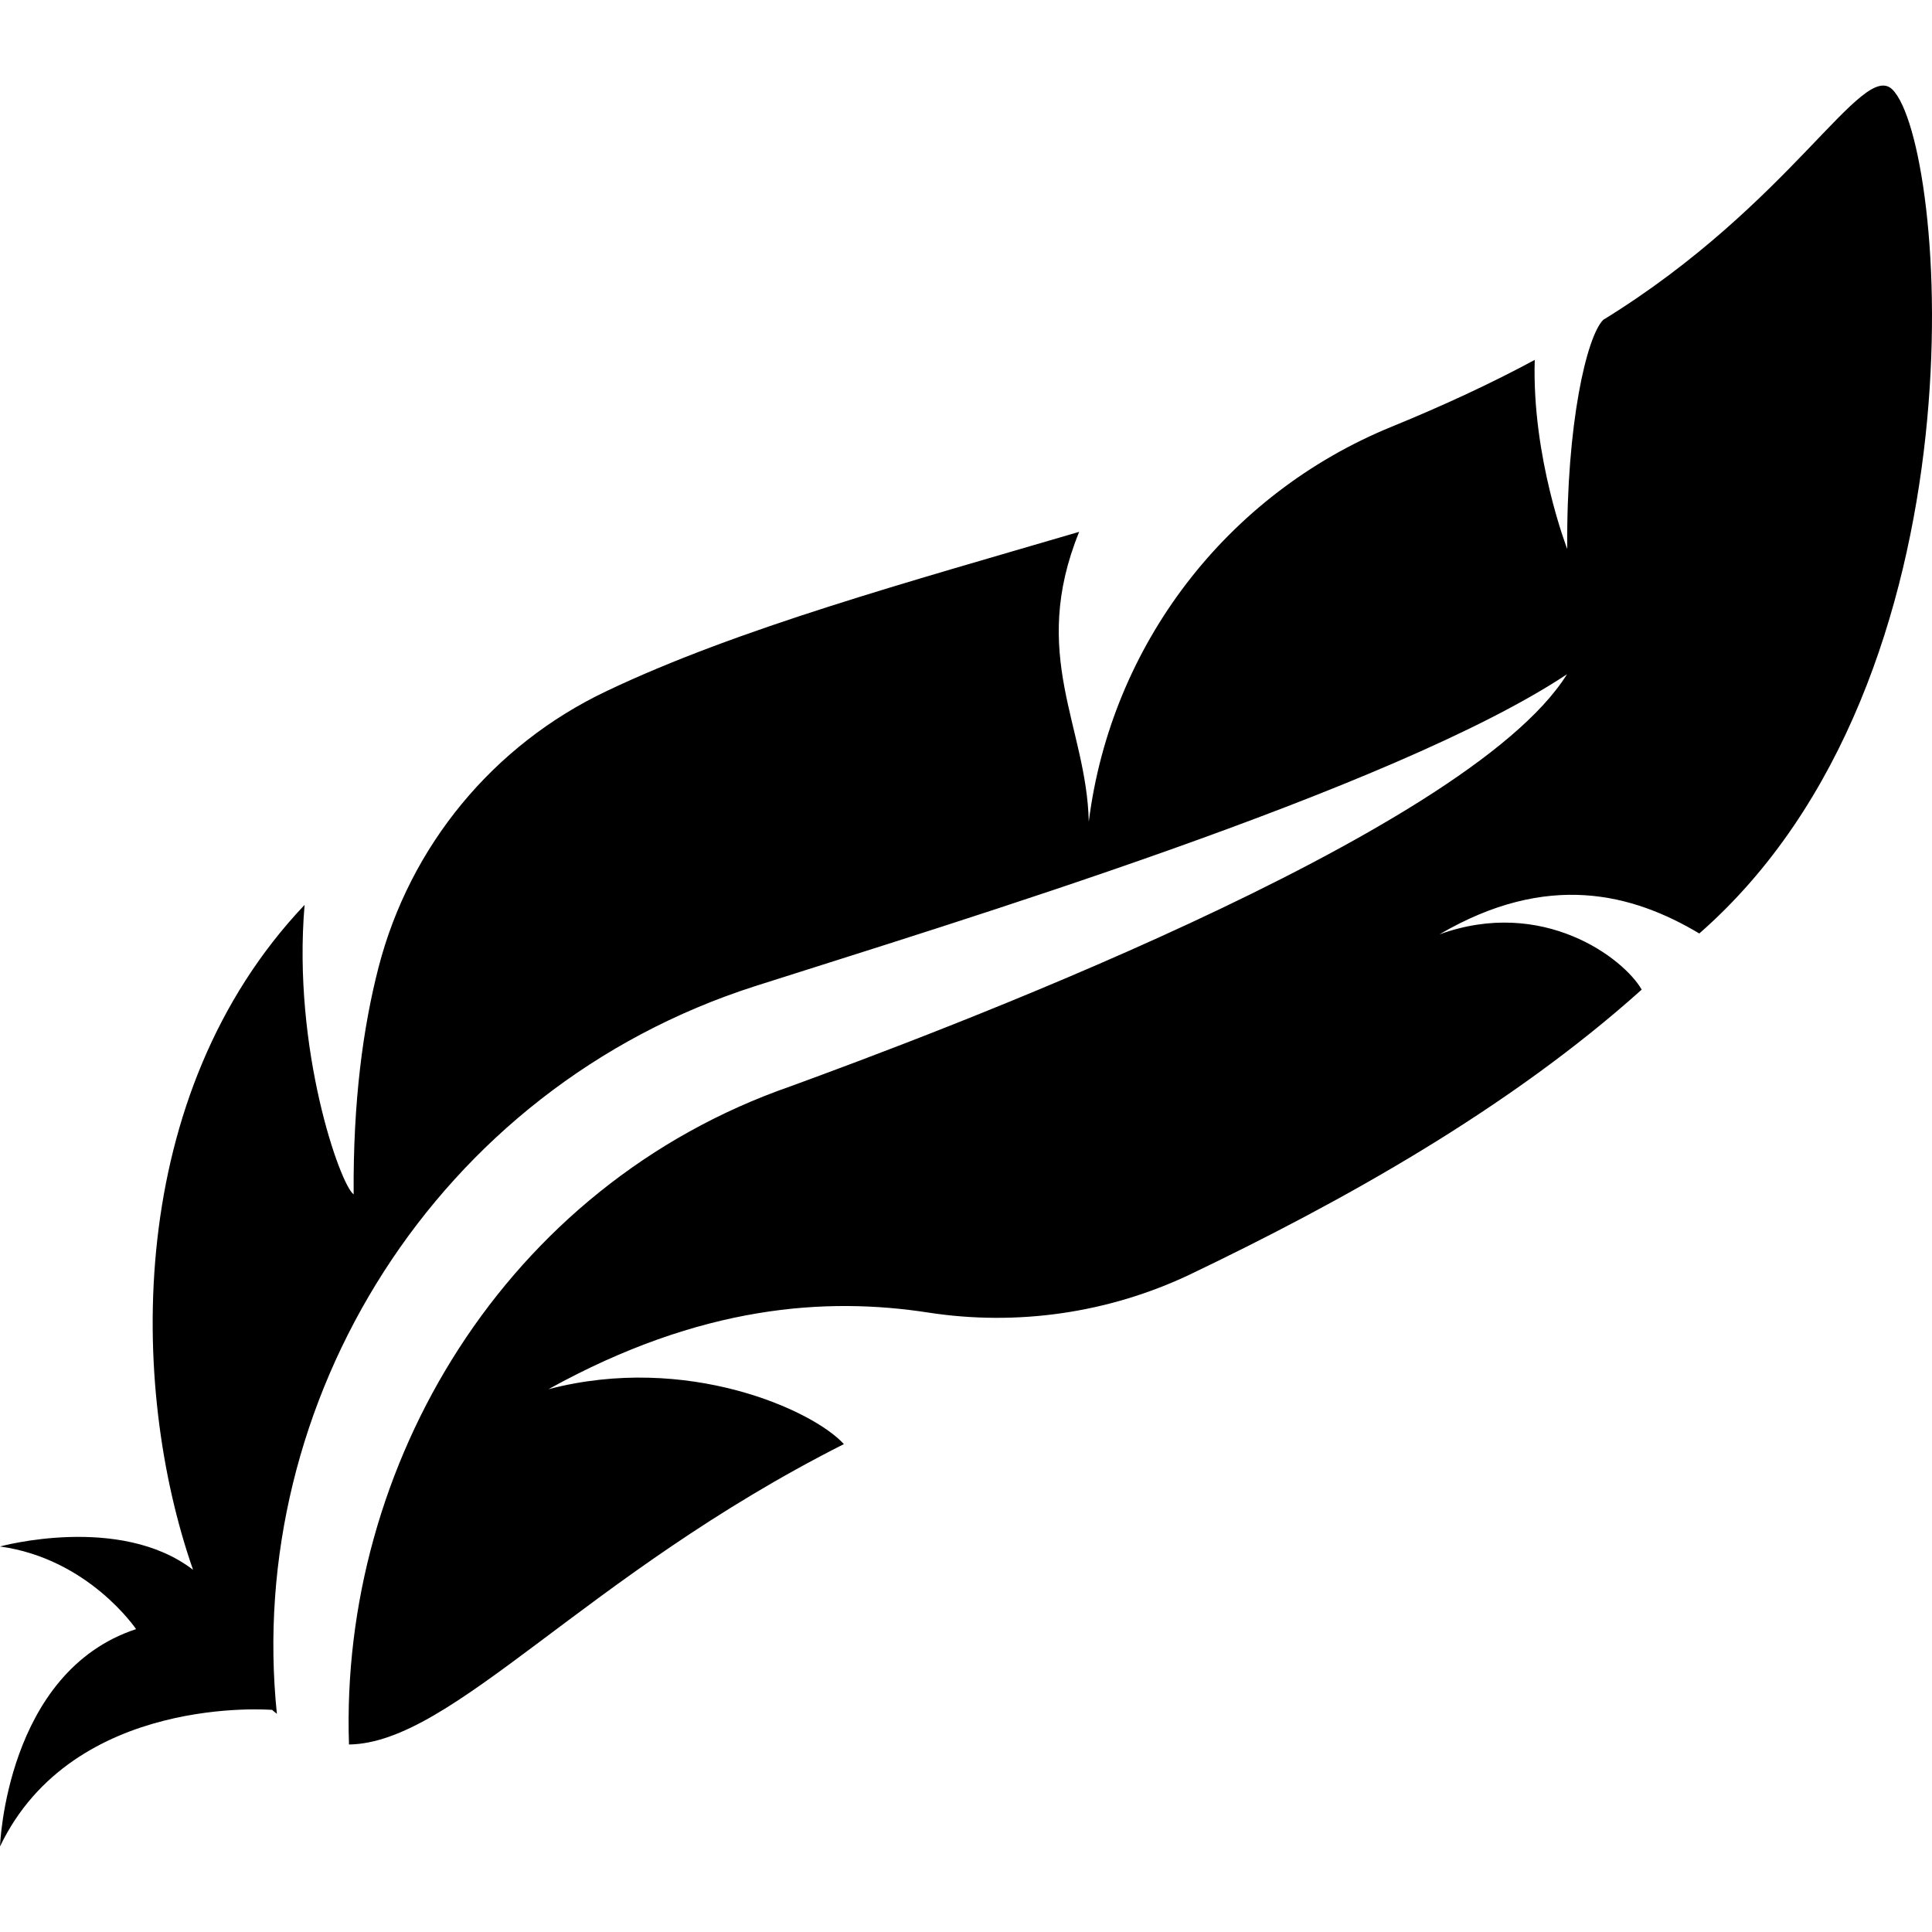
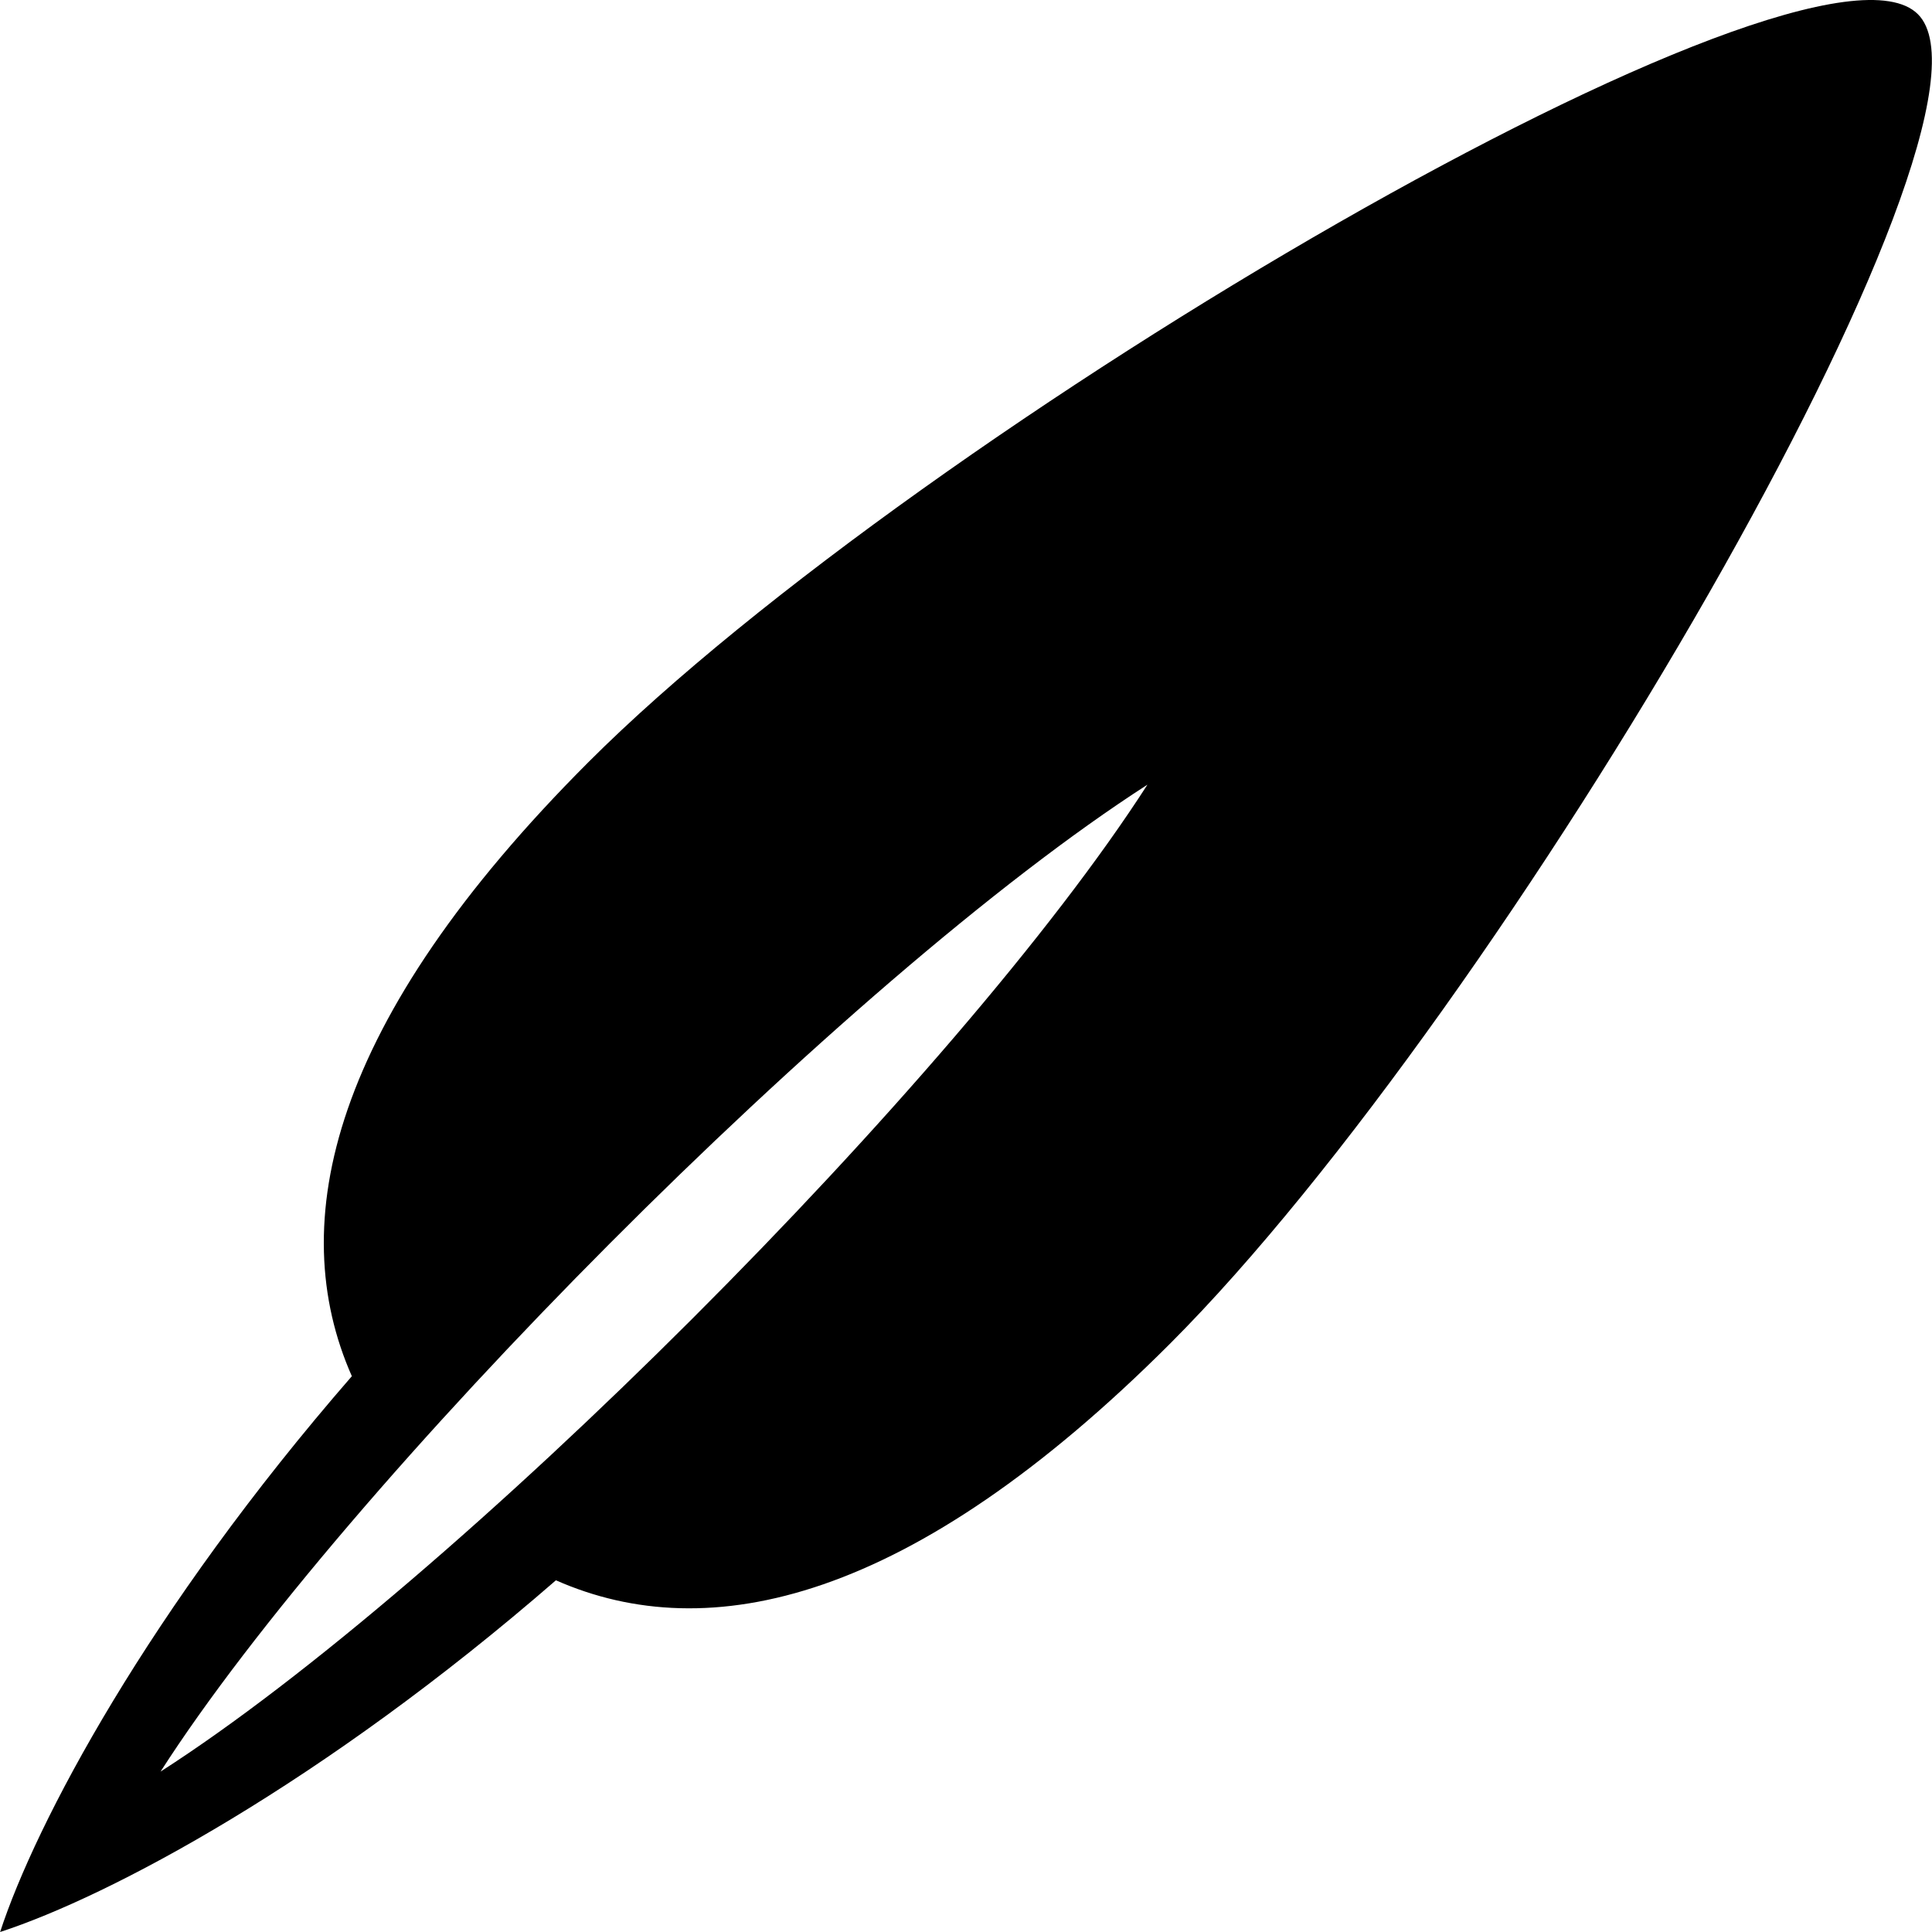
- <svg xmlns="http://www.w3.org/2000/svg" version="1.1" id="Capa_1" x="0px" y="0px" viewBox="0 0 479.106 479.106" style="enable-background:new 0 0 479.106 479.106;" xml:space="preserve">
-   <path d="M421.4,231.489c72.382-63.373,61.265-195.882,47.906-209.268c-7.472-7.47-25.012,28.355-71.725,57.094  c-4.057,4.011-9.179,25.642-8.931,56.826c0,0-8.787-22.644-8.059-46.891c-10.833,5.844-22.751,11.367-35.506,16.58  c-40.878,16.702-69.571,54.13-75.085,97.944c-0.534-23.713-14.8-41.322-2.384-71.885c-42.053,12.347-84.8,24.041-117.246,39.517  c-28.071,13.325-48.724,38.39-56.498,68.479c-3.842,14.899-6.334,33.213-6.173,56.294c-3.272-2.233-15.227-35.818-12.166-71.779  C30.97,271.425,31.93,343.594,47.869,389.276v0.009C29.706,375.33,0,383.503,0,383.503c22.005,3.033,33.745,20.493,33.745,20.493  C1.459,414.615,0,457.887,0,457.887c18.216-37.953,67.491-33.861,67.491-33.861c0.39,0.392,0.782,0.614,1.173,0.978  c-7.987-77.211,39.171-155.065,118.687-180.486c48.831-15.609,158.233-48.742,201.246-77.319  c-25.065,40.22-159.94,90.261-192.528,102.18c-70.978,24.681-111.857,94.227-109.526,163.23  c25.864-0.364,58.276-41.945,122.725-74.492c-7.578-8.387-38.887-22.617-73.255-13.616c37.907-20.992,69.038-22.886,94.174-19.008  c22.041,3.399,44.632,0.151,64.786-9.383c0.018-0.018,0.055-0.027,0.073-0.036c37.57-17.984,78.945-40.931,112.069-70.666  c-4.483-7.816-24.531-22.992-50.164-13.696C383.848,215.96,404.909,221.652,421.4,231.489z" />
+ <svg xmlns="http://www.w3.org/2000/svg" version="1.1" id="Capa_1" x="0px" y="0px" viewBox="0 0 478.555 478.555" style="enable-background:new 0 0 478.555 478.555;" xml:space="preserve">
+   <path d="M475.07,3.521c-26.489-26.499-246.641,102.584-329.284,185.228c-64.129,64.139-75.363,114.274-58.633,152.134  C36.782,398.821,8.845,451.553,0.027,478.555c27.186-8.863,79.818-36.835,137.674-87.117c37.86,16.721,88.003,5.498,152.141-58.633  C372.478,250.153,501.285,29.719,475.07,3.521z M39.771,438.82c45.433-70.843,169.743-196.406,244.445-244.454  C237.138,267.633,112.042,392.481,39.771,438.82z" />
  <g>
</g>
  <g>
</g>
  <g>
</g>
  <g>
</g>
  <g>
</g>
  <g>
</g>
  <g>
</g>
  <g>
</g>
  <g>
</g>
  <g>
</g>
  <g>
</g>
  <g>
</g>
  <g>
</g>
  <g>
</g>
  <g>
</g>
</svg>
